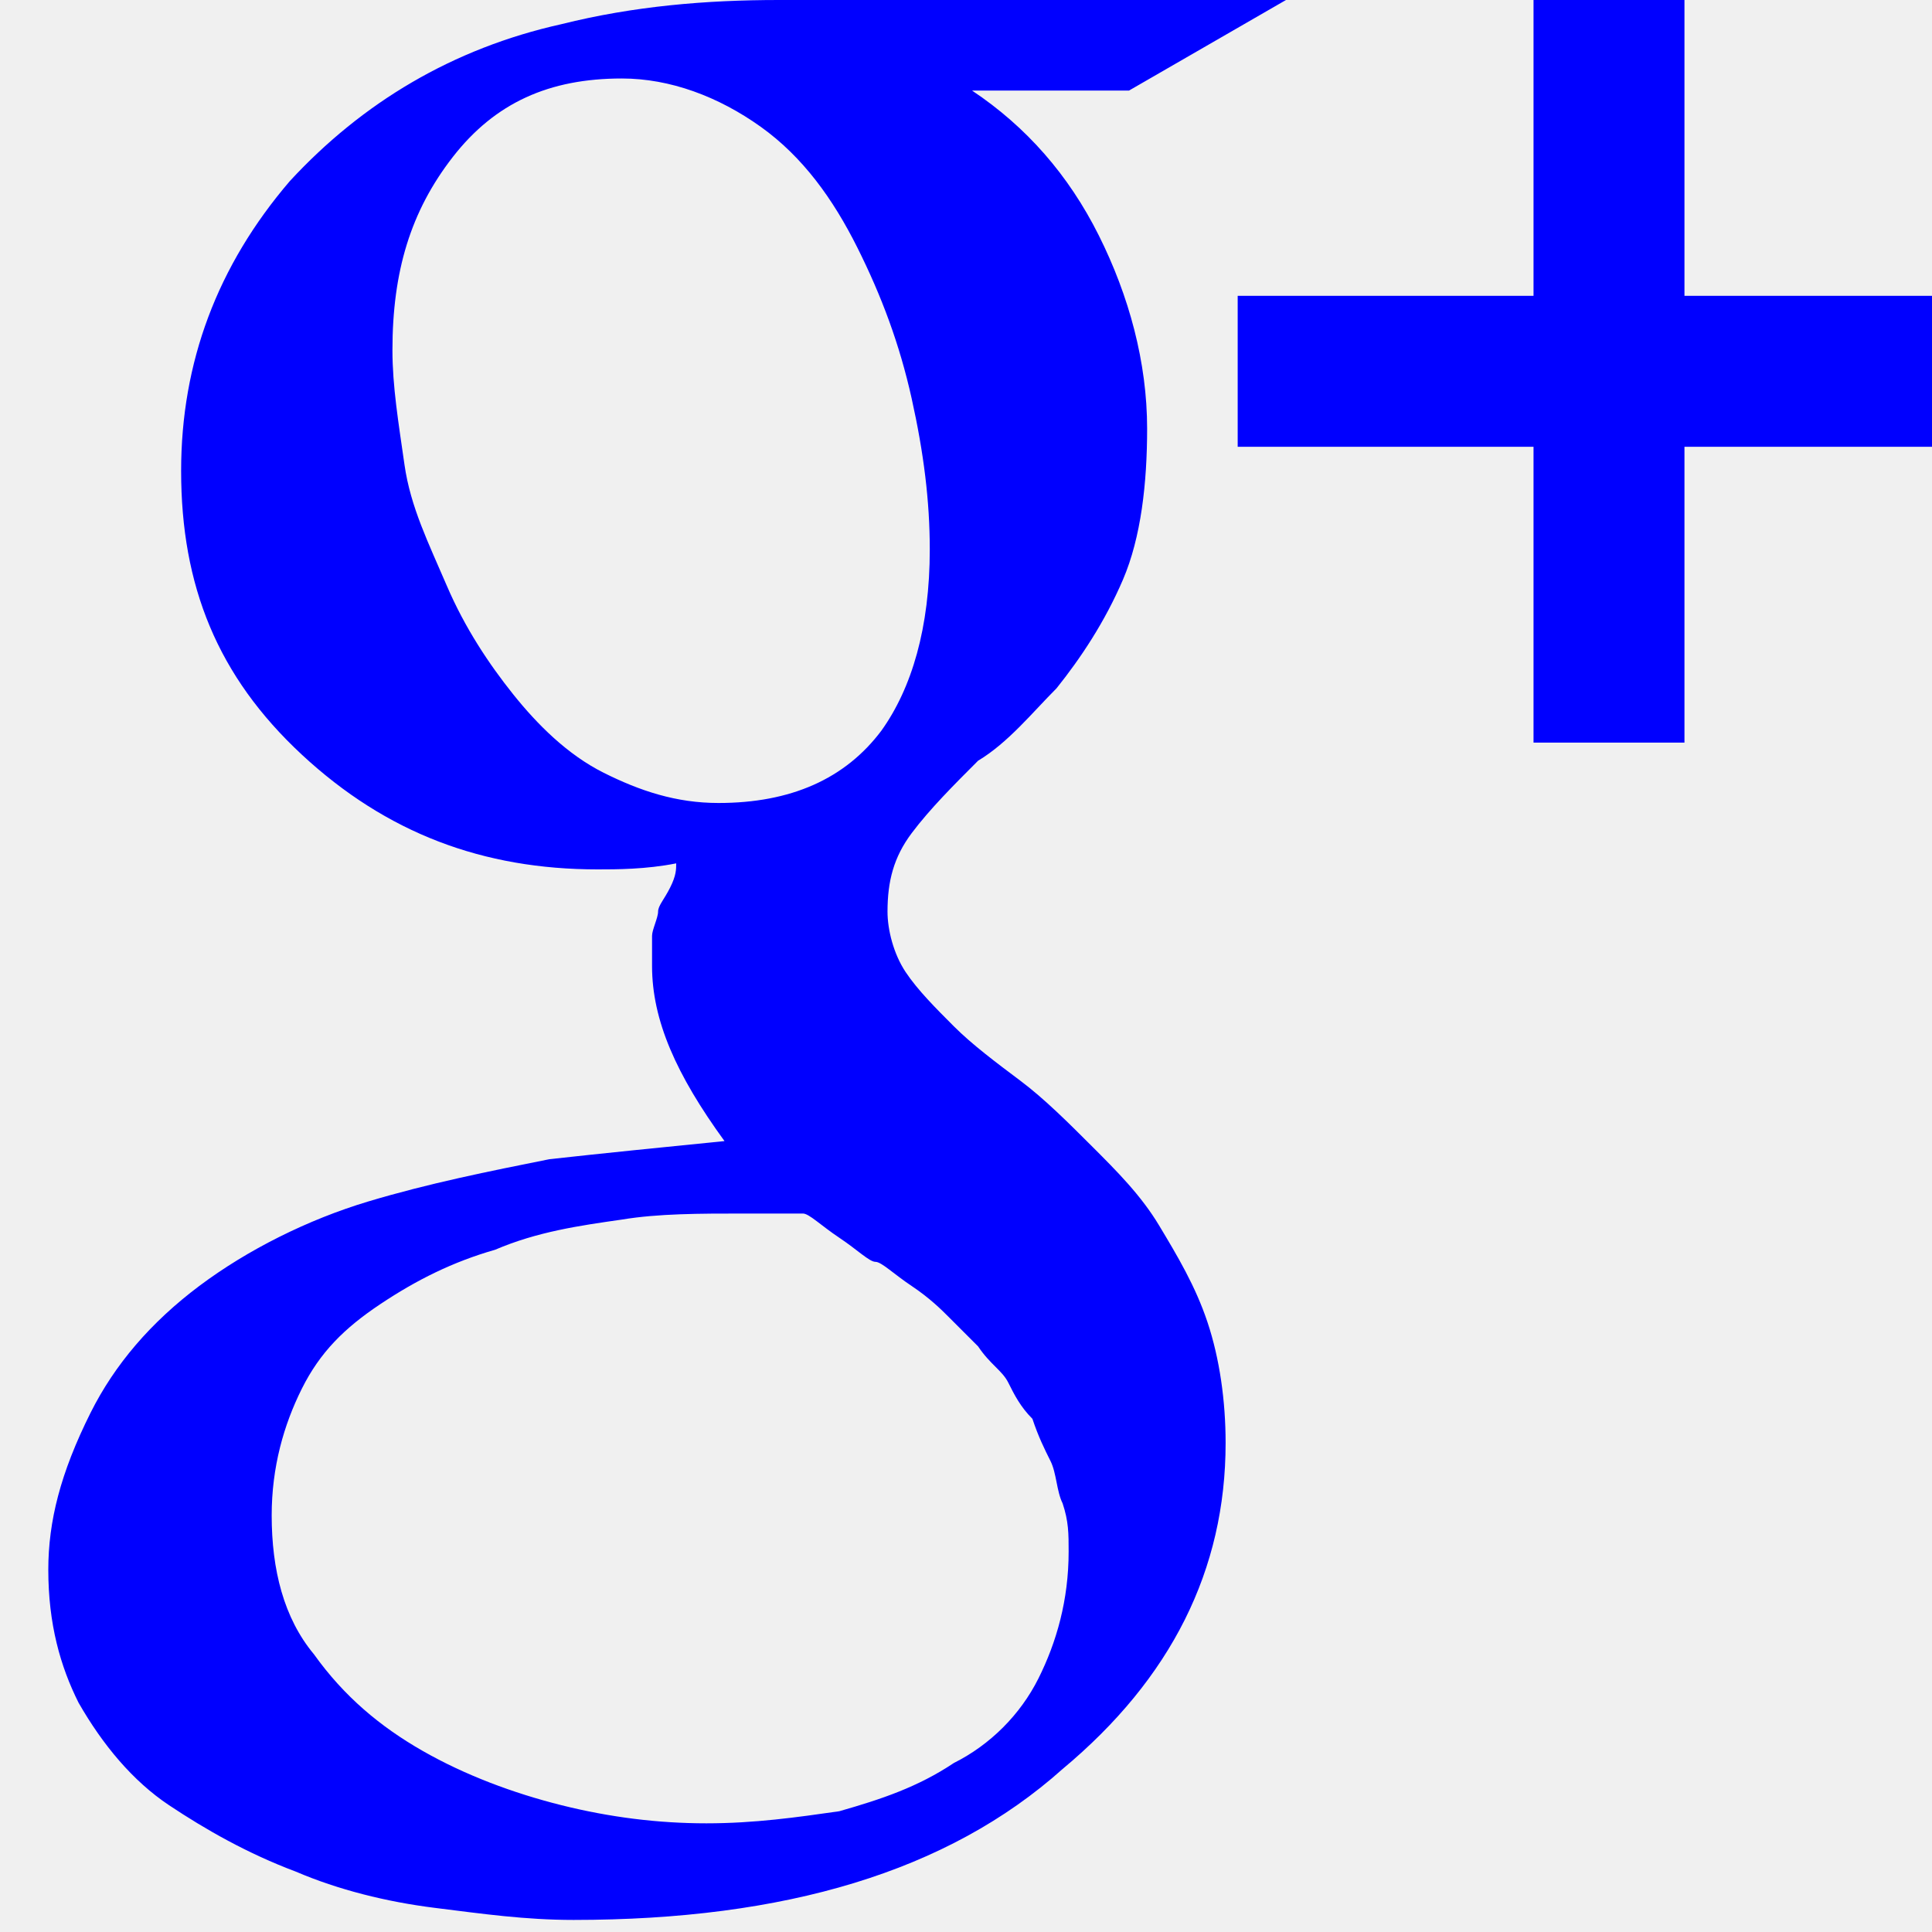
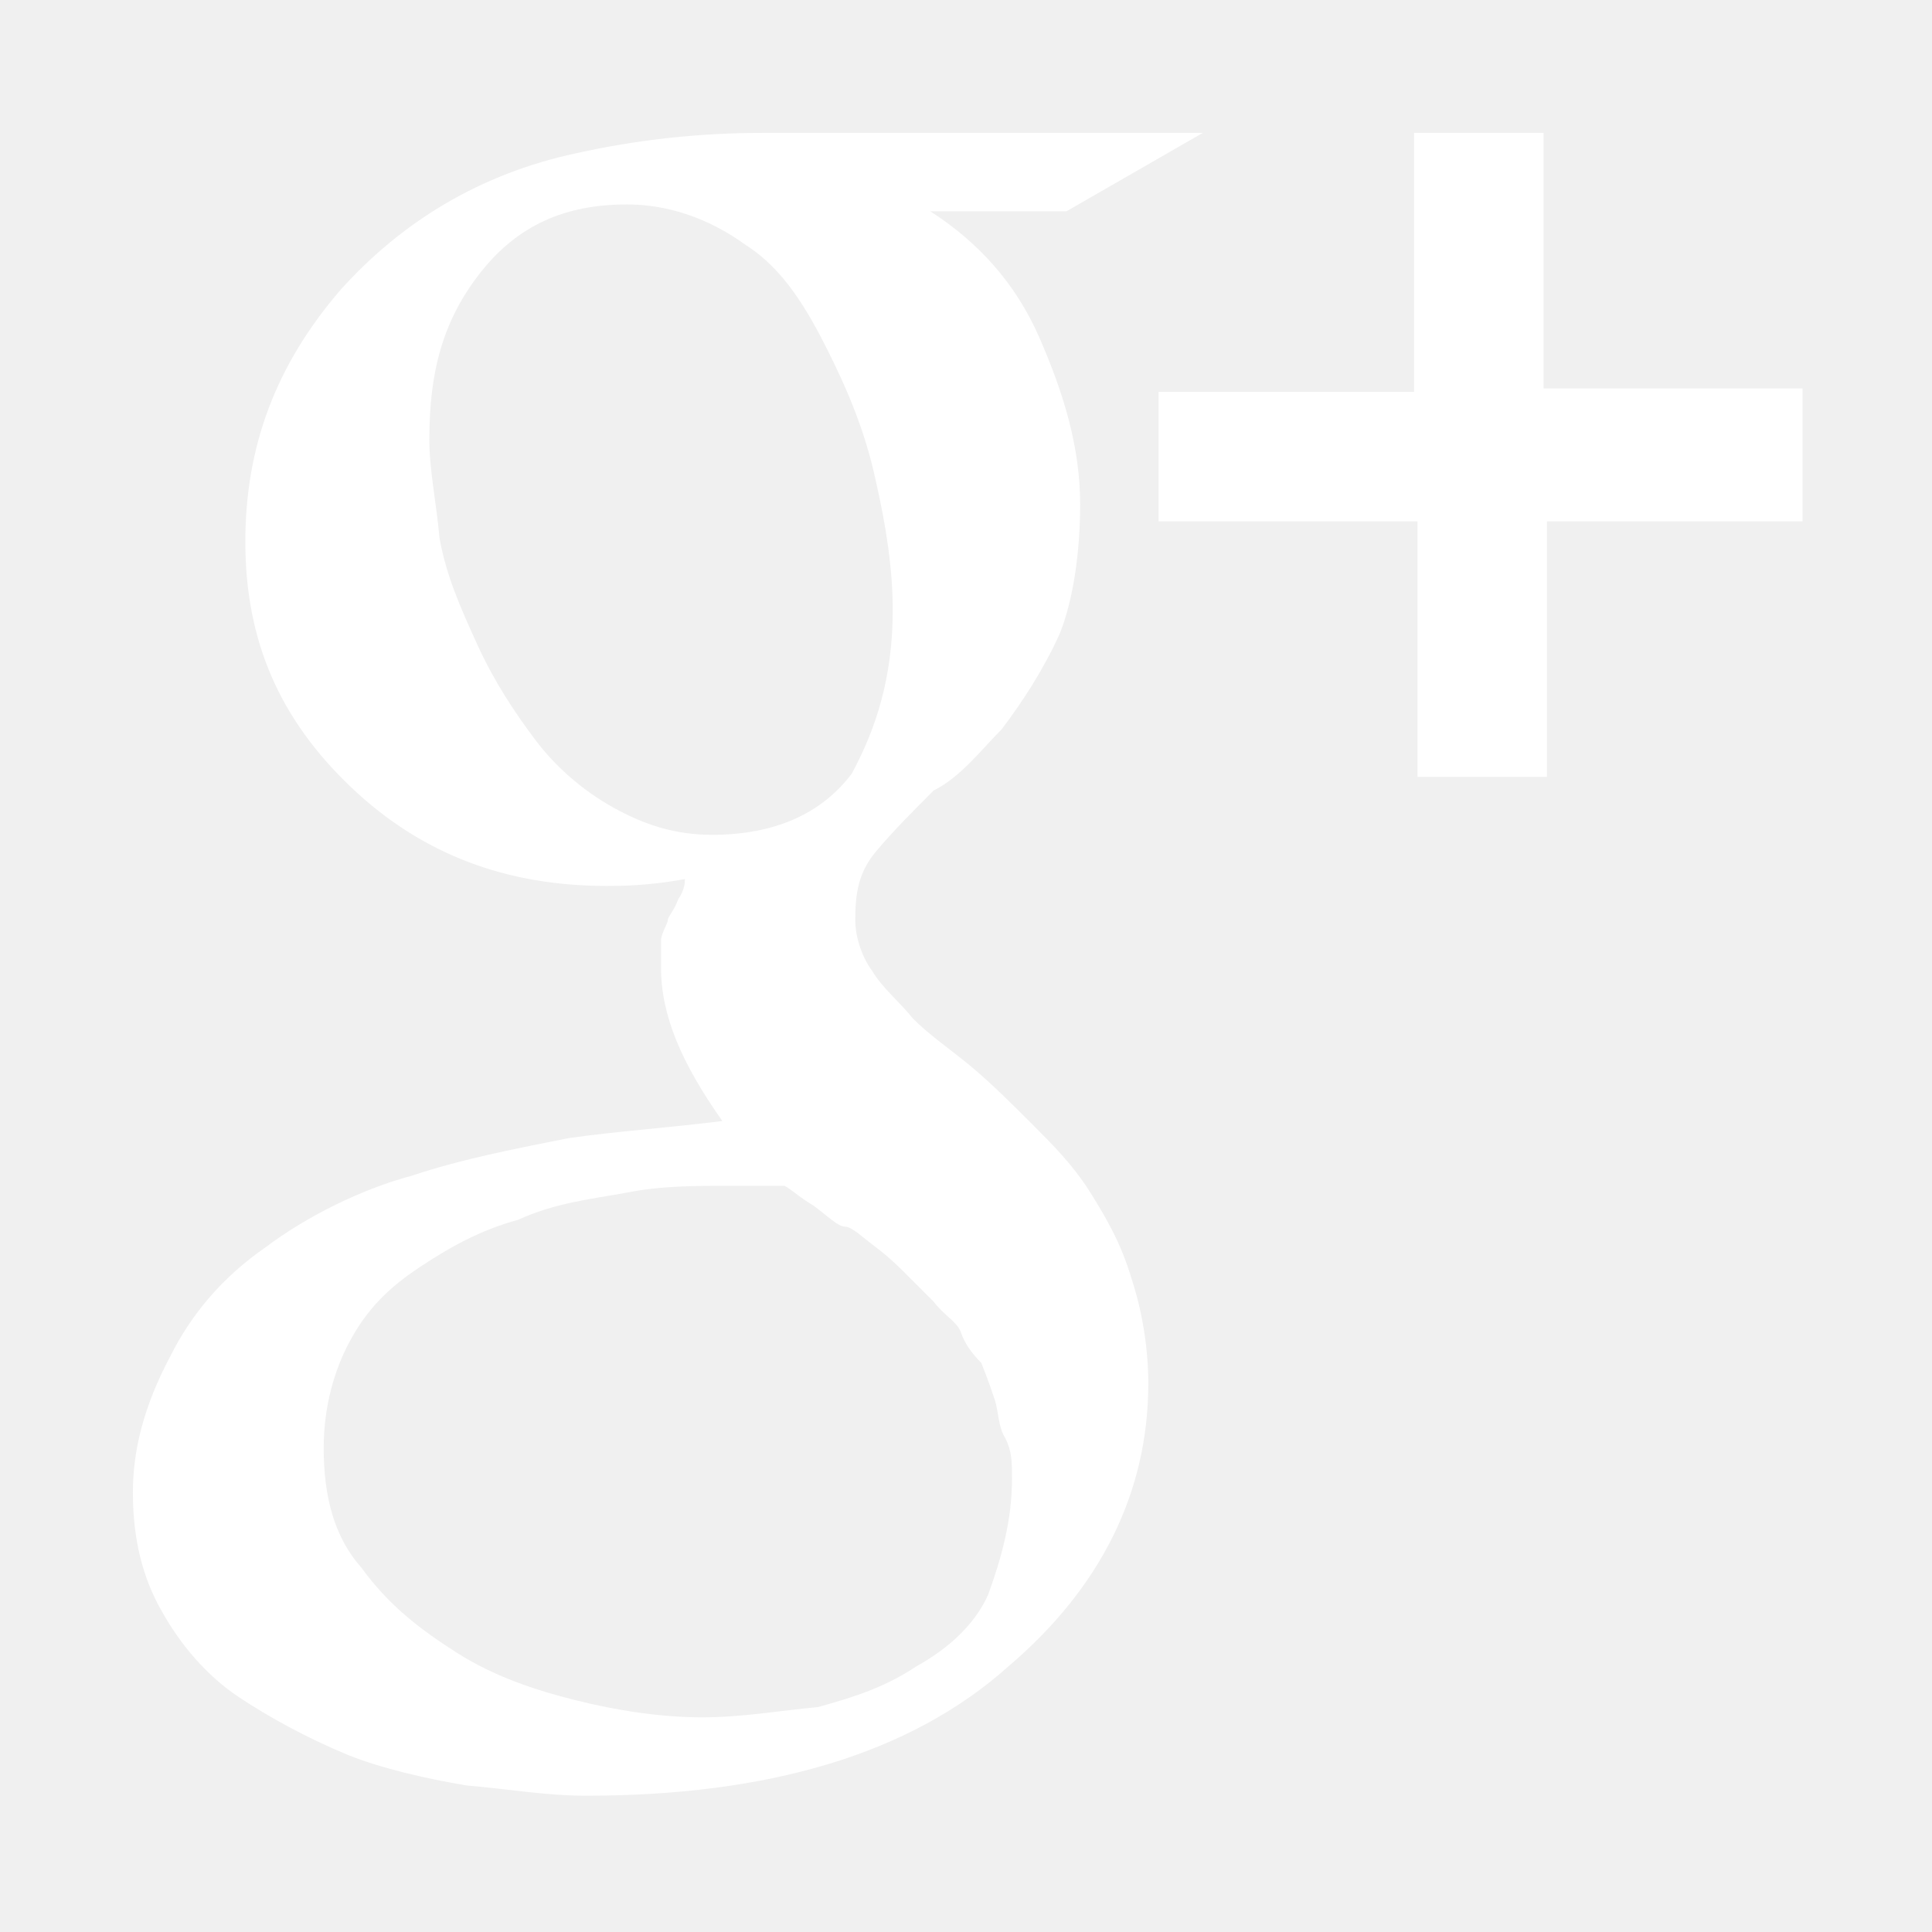
- <svg xmlns="http://www.w3.org/2000/svg" version="1.1" id="Layer_1" x="0px" y="0px" viewBox="0 0 32 32" style="enable-background:new 0 0 32 32;" xml:space="preserve">
-   <path fill="blue" d="M17.7,25.7c0-0.3,0-0.5-0.1-0.8c-0.1-0.2-0.1-0.5-0.2-0.7c-0.1-0.2-0.2-0.4-0.3-0.7c-0.2-0.2-0.3-0.4-0.4-0.6  c-0.1-0.2-0.3-0.3-0.5-0.6c-0.2-0.2-0.4-0.4-0.5-0.5c-0.1-0.1-0.3-0.3-0.6-0.5c-0.3-0.2-0.5-0.4-0.6-0.4s-0.3-0.2-0.6-0.4  c-0.3-0.2-0.5-0.4-0.6-0.4c-0.2,0-0.5,0-1,0c-0.7,0-1.4,0-2,0.1c-0.7,0.1-1.4,0.2-2.1,0.5c-0.7,0.2-1.3,0.5-1.9,0.9s-1,0.8-1.3,1.4  c-0.3,0.6-0.5,1.3-0.5,2.1c0,0.9,0.2,1.7,0.7,2.3c0.5,0.7,1.1,1.2,1.8,1.6s1.5,0.7,2.3,0.9s1.6,0.3,2.4,0.3c0.8,0,1.5-0.1,2.2-0.2  c0.7-0.2,1.3-0.4,1.9-0.8c0.6-0.3,1.1-0.8,1.4-1.4C17.5,27.2,17.7,26.5,17.7,25.7z M15.4,9.1c0-0.8-0.1-1.6-0.3-2.5  c-0.2-0.9-0.5-1.7-0.9-2.5c-0.4-0.8-0.9-1.5-1.6-2c-0.7-0.5-1.5-0.8-2.3-0.8c-1.2,0-2.1,0.4-2.8,1.3c-0.7,0.9-1,1.9-1,3.2  c0,0.6,0.1,1.2,0.2,1.9c0.1,0.7,0.4,1.3,0.7,2c0.3,0.7,0.7,1.3,1.1,1.8c0.4,0.5,0.9,1,1.5,1.3c0.6,0.3,1.2,0.5,1.9,0.5  c1.2,0,2.1-0.4,2.7-1.2C15.1,11.4,15.4,10.4,15.4,9.1z M12.9,0h8.4l-2.6,1.5h-2.6c0.9,0.6,1.6,1.4,2.1,2.4s0.8,2.1,0.8,3.2  c0,0.9-0.1,1.8-0.4,2.5c-0.3,0.7-0.7,1.3-1.1,1.8c-0.4,0.4-0.8,0.9-1.3,1.2c-0.4,0.4-0.8,0.8-1.1,1.2c-0.3,0.4-0.4,0.8-0.4,1.3  c0,0.3,0.1,0.7,0.3,1c0.2,0.3,0.5,0.6,0.8,0.9c0.3,0.3,0.7,0.6,1.1,0.9c0.4,0.3,0.8,0.7,1.2,1.1c0.4,0.4,0.8,0.8,1.1,1.3  c0.3,0.5,0.6,1,0.8,1.6c0.2,0.6,0.3,1.3,0.3,2c0,2.1-0.9,3.9-2.7,5.4c-1.9,1.7-4.6,2.5-8.1,2.5c-0.8,0-1.5-0.1-2.3-0.2  c-0.8-0.1-1.6-0.3-2.3-0.6c-0.8-0.3-1.5-0.7-2.1-1.1c-0.6-0.4-1.1-1-1.5-1.7C1,27.6,0.8,26.9,0.8,26c0-0.8,0.2-1.6,0.7-2.6  c0.4-0.8,1-1.5,1.8-2.1c0.8-0.6,1.8-1.1,2.8-1.4c1-0.3,2-0.5,3-0.7c0.9-0.1,1.9-0.2,2.9-0.3c-0.8-1.1-1.2-2-1.2-2.9  c0-0.2,0-0.3,0-0.5c0-0.1,0.1-0.3,0.1-0.4c0-0.1,0.1-0.2,0.2-0.4c0.1-0.2,0.1-0.3,0.1-0.4c-0.5,0.1-1,0.1-1.3,0.1  c-1.9,0-3.5-0.6-4.9-1.9c-1.4-1.3-2-2.8-2-4.7c0-1.8,0.6-3.4,1.8-4.8C6,1.7,7.5,0.8,9.3,0.4C10.5,0.1,11.7,0,12.9,0z M32.8,4.9v2.5  h-4.9v4.9h-2.5V7.4h-4.9V4.9h4.9V0h2.5v4.9H32.8z" />
+ <svg xmlns="http://www.w3.org/2000/svg" version="1.1" id="Layer_1" x="0px" y="0px" viewBox="0 0 56.7 56.7" style="enable-background:new 0 0 56.7 56.7;" xml:space="preserve">
+   <style type="text/css">
+ 	.st0{fill:#FFFFFF;}
+ </style>
+   <path class="st0" d="M-113.8,25.4h-8.9v-5.9c0-2.2,1.5-2.7,2.5-2.7c1,0,6.3,0,6.3,0V7.2l-8.7,0c-9.6,0-11.8,7.2-11.8,11.8v6.4h-5.6  v10h5.6c0,12.8,0,28.2,0,28.2h11.7c0,0,0-15.5,0-28.2h7.9L-113.8,25.4z" />
+   <path class="st0" d="M-158.9,20c-1.9,0.9-3.9,1.7-6.1,1.9c2.2-1.5,3.9-4,4.7-6.8c-2.1,1.5-4.3,2.5-6.7,3c-1.8-2.5-4.7-4-7.5-4  c-5.8,0-10.6,5.5-10.6,12.5c0,0.9,0.2,1.9,0.3,2.8c-8.8-0.6-16.5-5.5-21.8-13.1c-1,1.9-1.4,4-1.4,6.2c0,4.4,1.9,8.1,4.7,10.4  c-1.8,0-3.4-0.6-4.8-1.5v0.2c0,6.1,3.7,11,8.5,12.1c-1,0.2-1.8,0.4-2.7,0.4c-0.6,0-1.3,0-1.9-0.2c1.3,4.9,5.3,8.5,9.8,8.7  c-3.5,3.4-8.2,5.3-13.2,5.3c-0.8,0-1.8,0-2.6-0.2c4.7,3.6,10.3,5.7,16.2,5.7c19.4,0,30-18.9,30-35.4c0-0.6,0-1.1,0-1.5  C-162.1,24.7-160.3,22.5-158.9,20z" />
+   <path class="st0" d="M29.7,43.4c0-0.5,0-0.8-0.2-1.2c-0.2-0.3-0.2-0.8-0.3-1.1S29,40.5,28.8,40c-0.3-0.3-0.5-0.6-0.6-0.9  s-0.5-0.5-0.8-0.9c-0.3-0.3-0.6-0.6-0.8-0.8c-0.2-0.2-0.5-0.5-0.9-0.8C25.3,36.3,25,36,24.8,36c-0.2,0-0.5-0.3-0.9-0.6  c-0.5-0.3-0.8-0.6-0.9-0.6c-0.3,0-0.8,0-1.5,0c-1.1,0-2.1,0-3.1,0.2c-1.1,0.2-2.1,0.3-3.2,0.8c-1.1,0.3-2,0.8-2.9,1.4  c-0.9,0.6-1.5,1.2-2,2.1c-0.5,0.9-0.8,2-0.8,3.2c0,1.4,0.3,2.6,1.1,3.5c0.8,1.1,1.7,1.8,2.8,2.5s2.3,1.1,3.5,1.4  c1.2,0.3,2.5,0.5,3.7,0.5s2.3-0.2,3.4-0.3c1.1-0.3,2-0.6,2.9-1.2c0.9-0.5,1.7-1.2,2.1-2.1C29.4,45.7,29.7,44.6,29.7,43.4z   M26.2,17.9c0-1.2-0.2-2.5-0.5-3.8c-0.3-1.4-0.8-2.6-1.4-3.8S23,7.9,21.9,7.2c-1.1-0.8-2.3-1.2-3.5-1.2c-1.8,0-3.2,0.6-4.3,2  s-1.5,2.9-1.5,4.9c0,0.9,0.2,1.8,0.3,2.9c0.2,1.1,0.6,2,1.1,3.1c0.5,1.1,1.1,2,1.7,2.8c0.6,0.8,1.4,1.5,2.3,2  c0.9,0.5,1.8,0.8,2.9,0.8c1.8,0,3.2-0.6,4.1-1.8C25.7,21.4,26.2,19.9,26.2,17.9z M22.4,3.9h12.9l-4,2.3h-4c1.4,0.9,2.5,2.1,3.2,3.7  s1.2,3.2,1.2,4.9c0,1.4-0.2,2.8-0.6,3.8c-0.5,1.1-1.1,2-1.7,2.8c-0.6,0.6-1.2,1.4-2,1.8c-0.6,0.6-1.2,1.2-1.7,1.8  c-0.5,0.6-0.6,1.2-0.6,2c0,0.5,0.2,1.1,0.5,1.5c0.3,0.5,0.8,0.9,1.2,1.4c0.5,0.5,1.1,0.9,1.7,1.4c0.6,0.5,1.2,1.1,1.8,1.7  c0.6,0.6,1.2,1.2,1.7,2c0.5,0.8,0.9,1.5,1.2,2.5c0.3,0.9,0.5,2,0.5,3.1c0,3.2-1.4,6-4.1,8.3c-2.9,2.6-7.1,3.8-12.4,3.8  c-1.2,0-2.3-0.2-3.5-0.3c-1.2-0.2-2.5-0.5-3.5-0.9c-1.2-0.5-2.3-1.1-3.2-1.7c-0.9-0.6-1.7-1.5-2.3-2.6c-0.5-0.9-0.8-2-0.8-3.4  c0-1.2,0.3-2.5,1.1-4c0.6-1.2,1.5-2.3,2.8-3.2c1.2-0.9,2.8-1.7,4.3-2.1c1.5-0.5,3.1-0.8,4.6-1.1c1.4-0.2,2.9-0.3,4.5-0.5  c-1.2-1.7-1.8-3.1-1.8-4.5c0-0.3,0-0.5,0-0.8c0-0.2,0.2-0.5,0.2-0.6s0.2-0.3,0.3-0.6c0.2-0.3,0.2-0.5,0.2-0.6C19,26,18.2,26,17.8,26  c-2.9,0-5.4-0.9-7.5-2.9s-3.1-4.3-3.1-7.2c0-2.8,0.9-5.2,2.8-7.4c1.8-2,4.1-3.4,6.9-4C18.7,4.1,20.5,3.9,22.4,3.9z M52.9,11.5v3.8  h-7.5v7.5h-3.8v-7.5H34v-3.8h7.5V3.9h3.8v7.5H52.9z" />
</svg>
